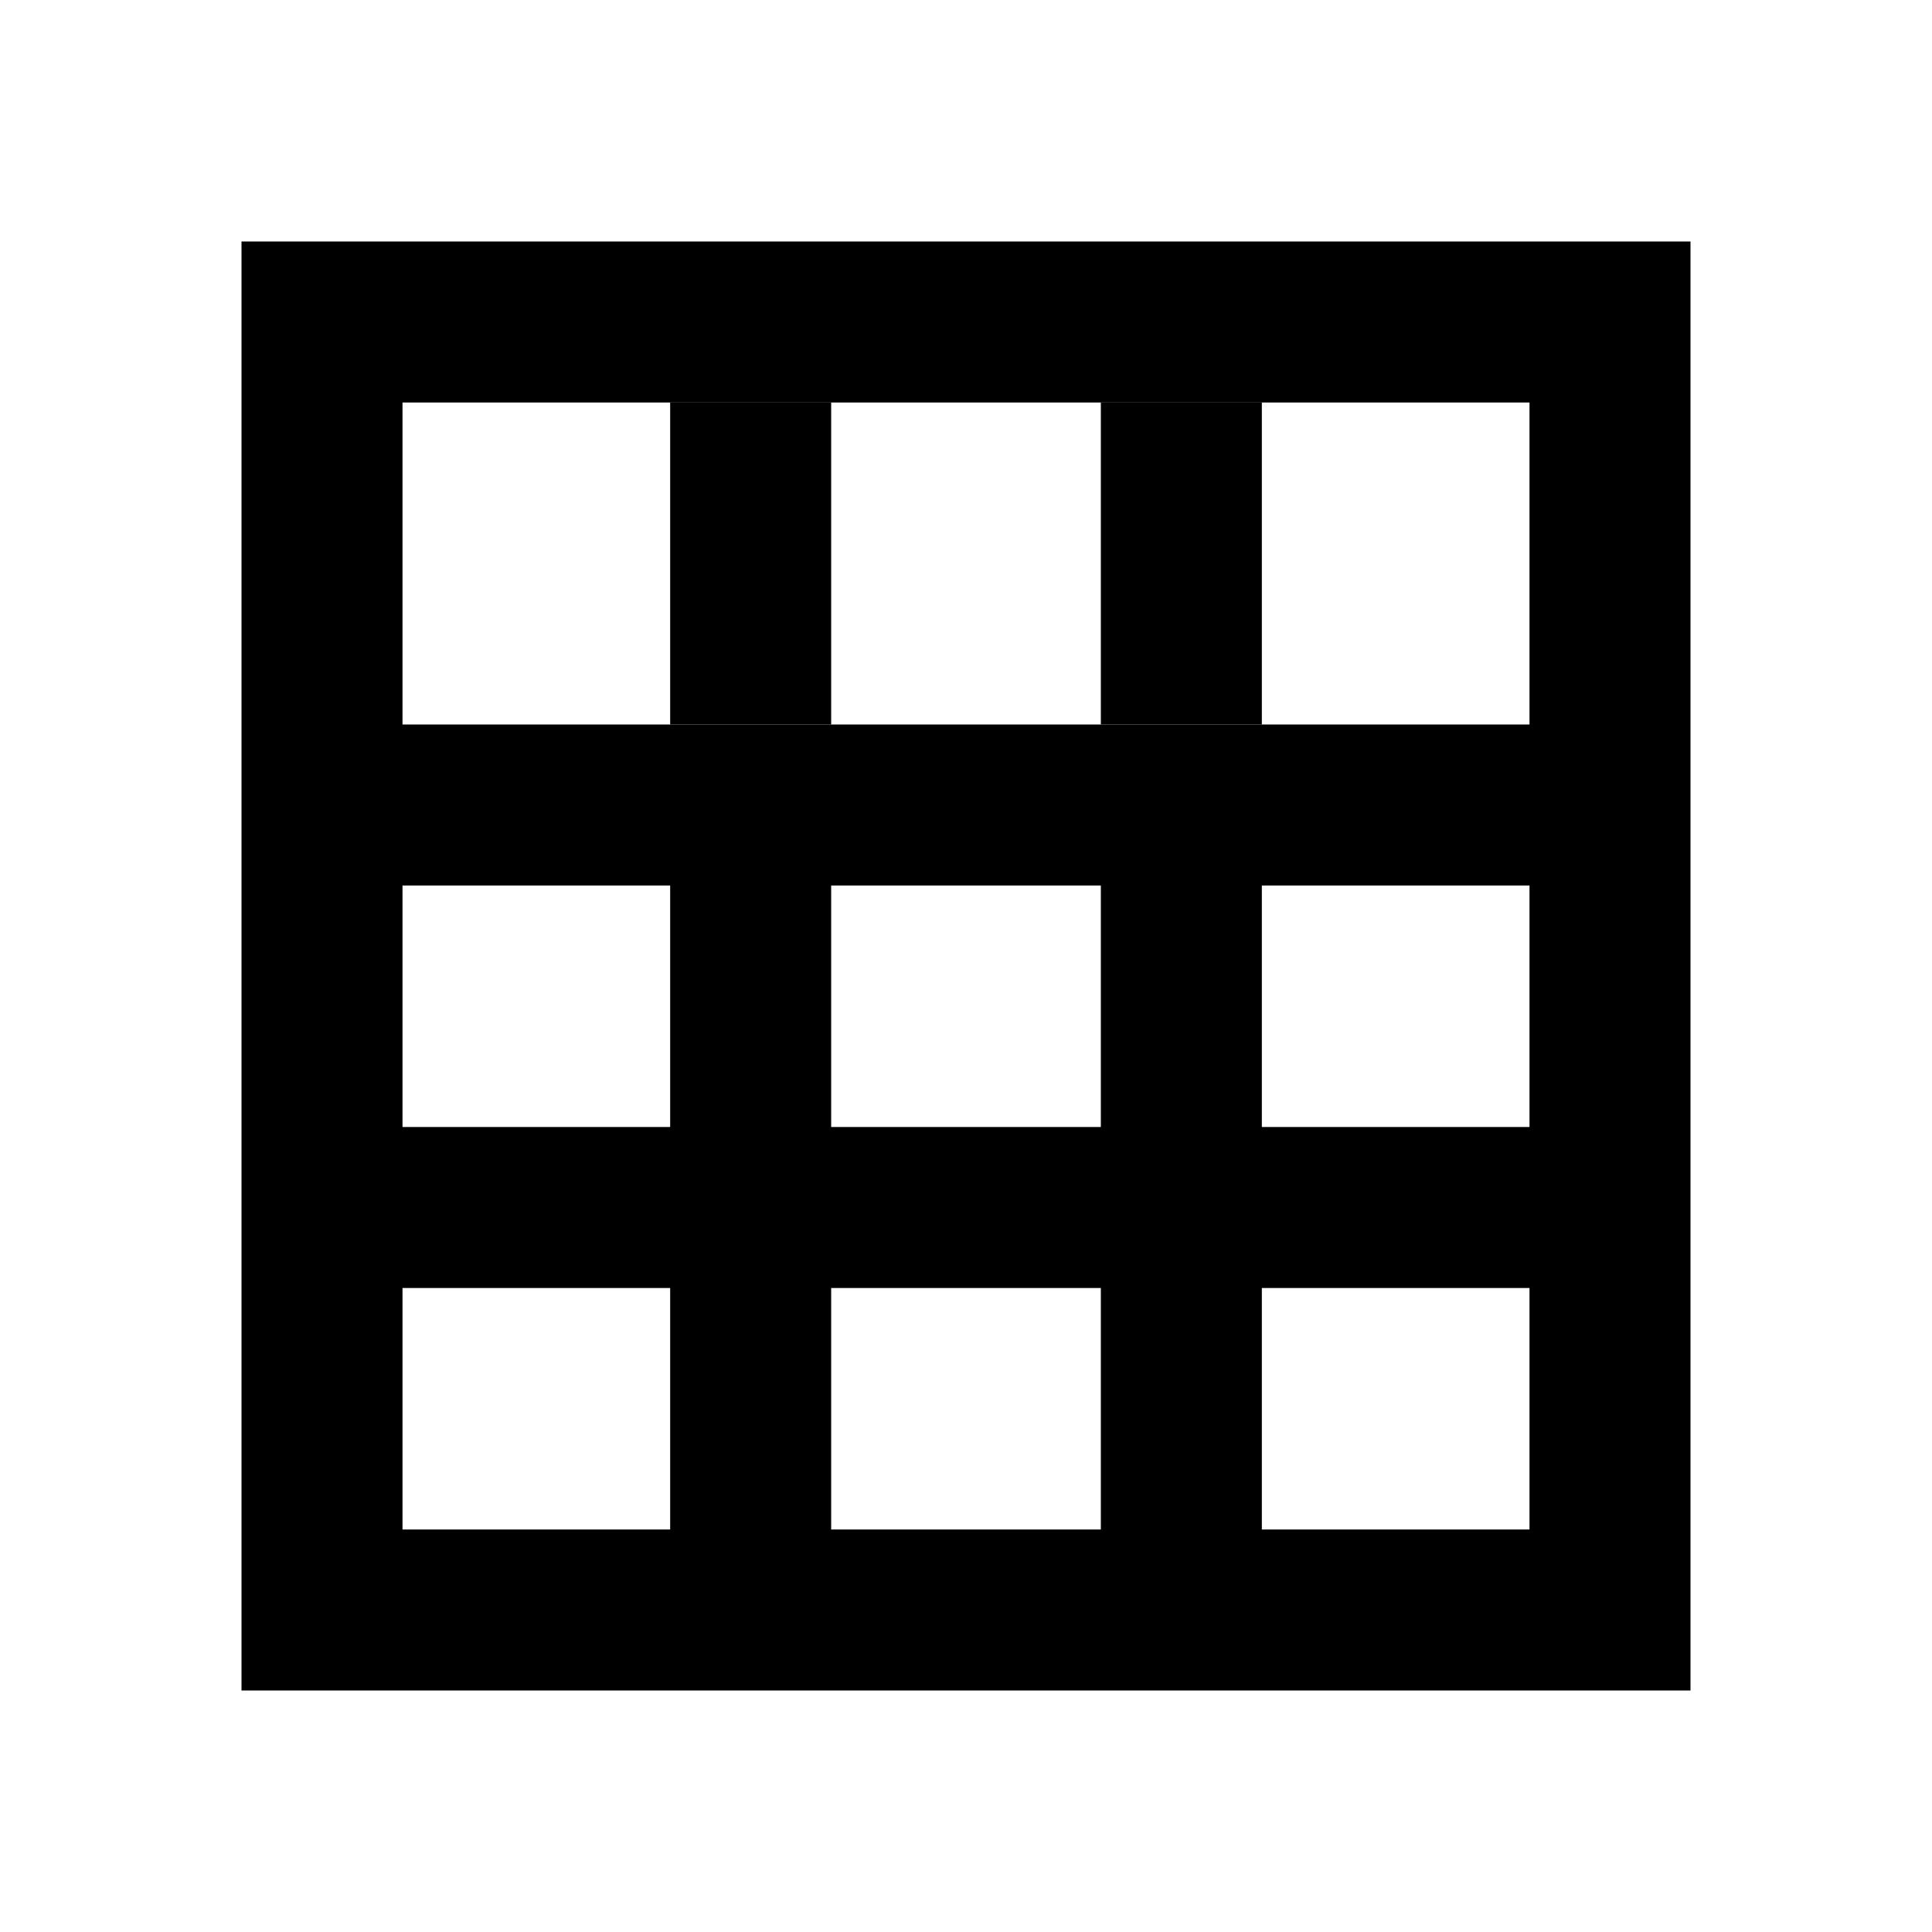
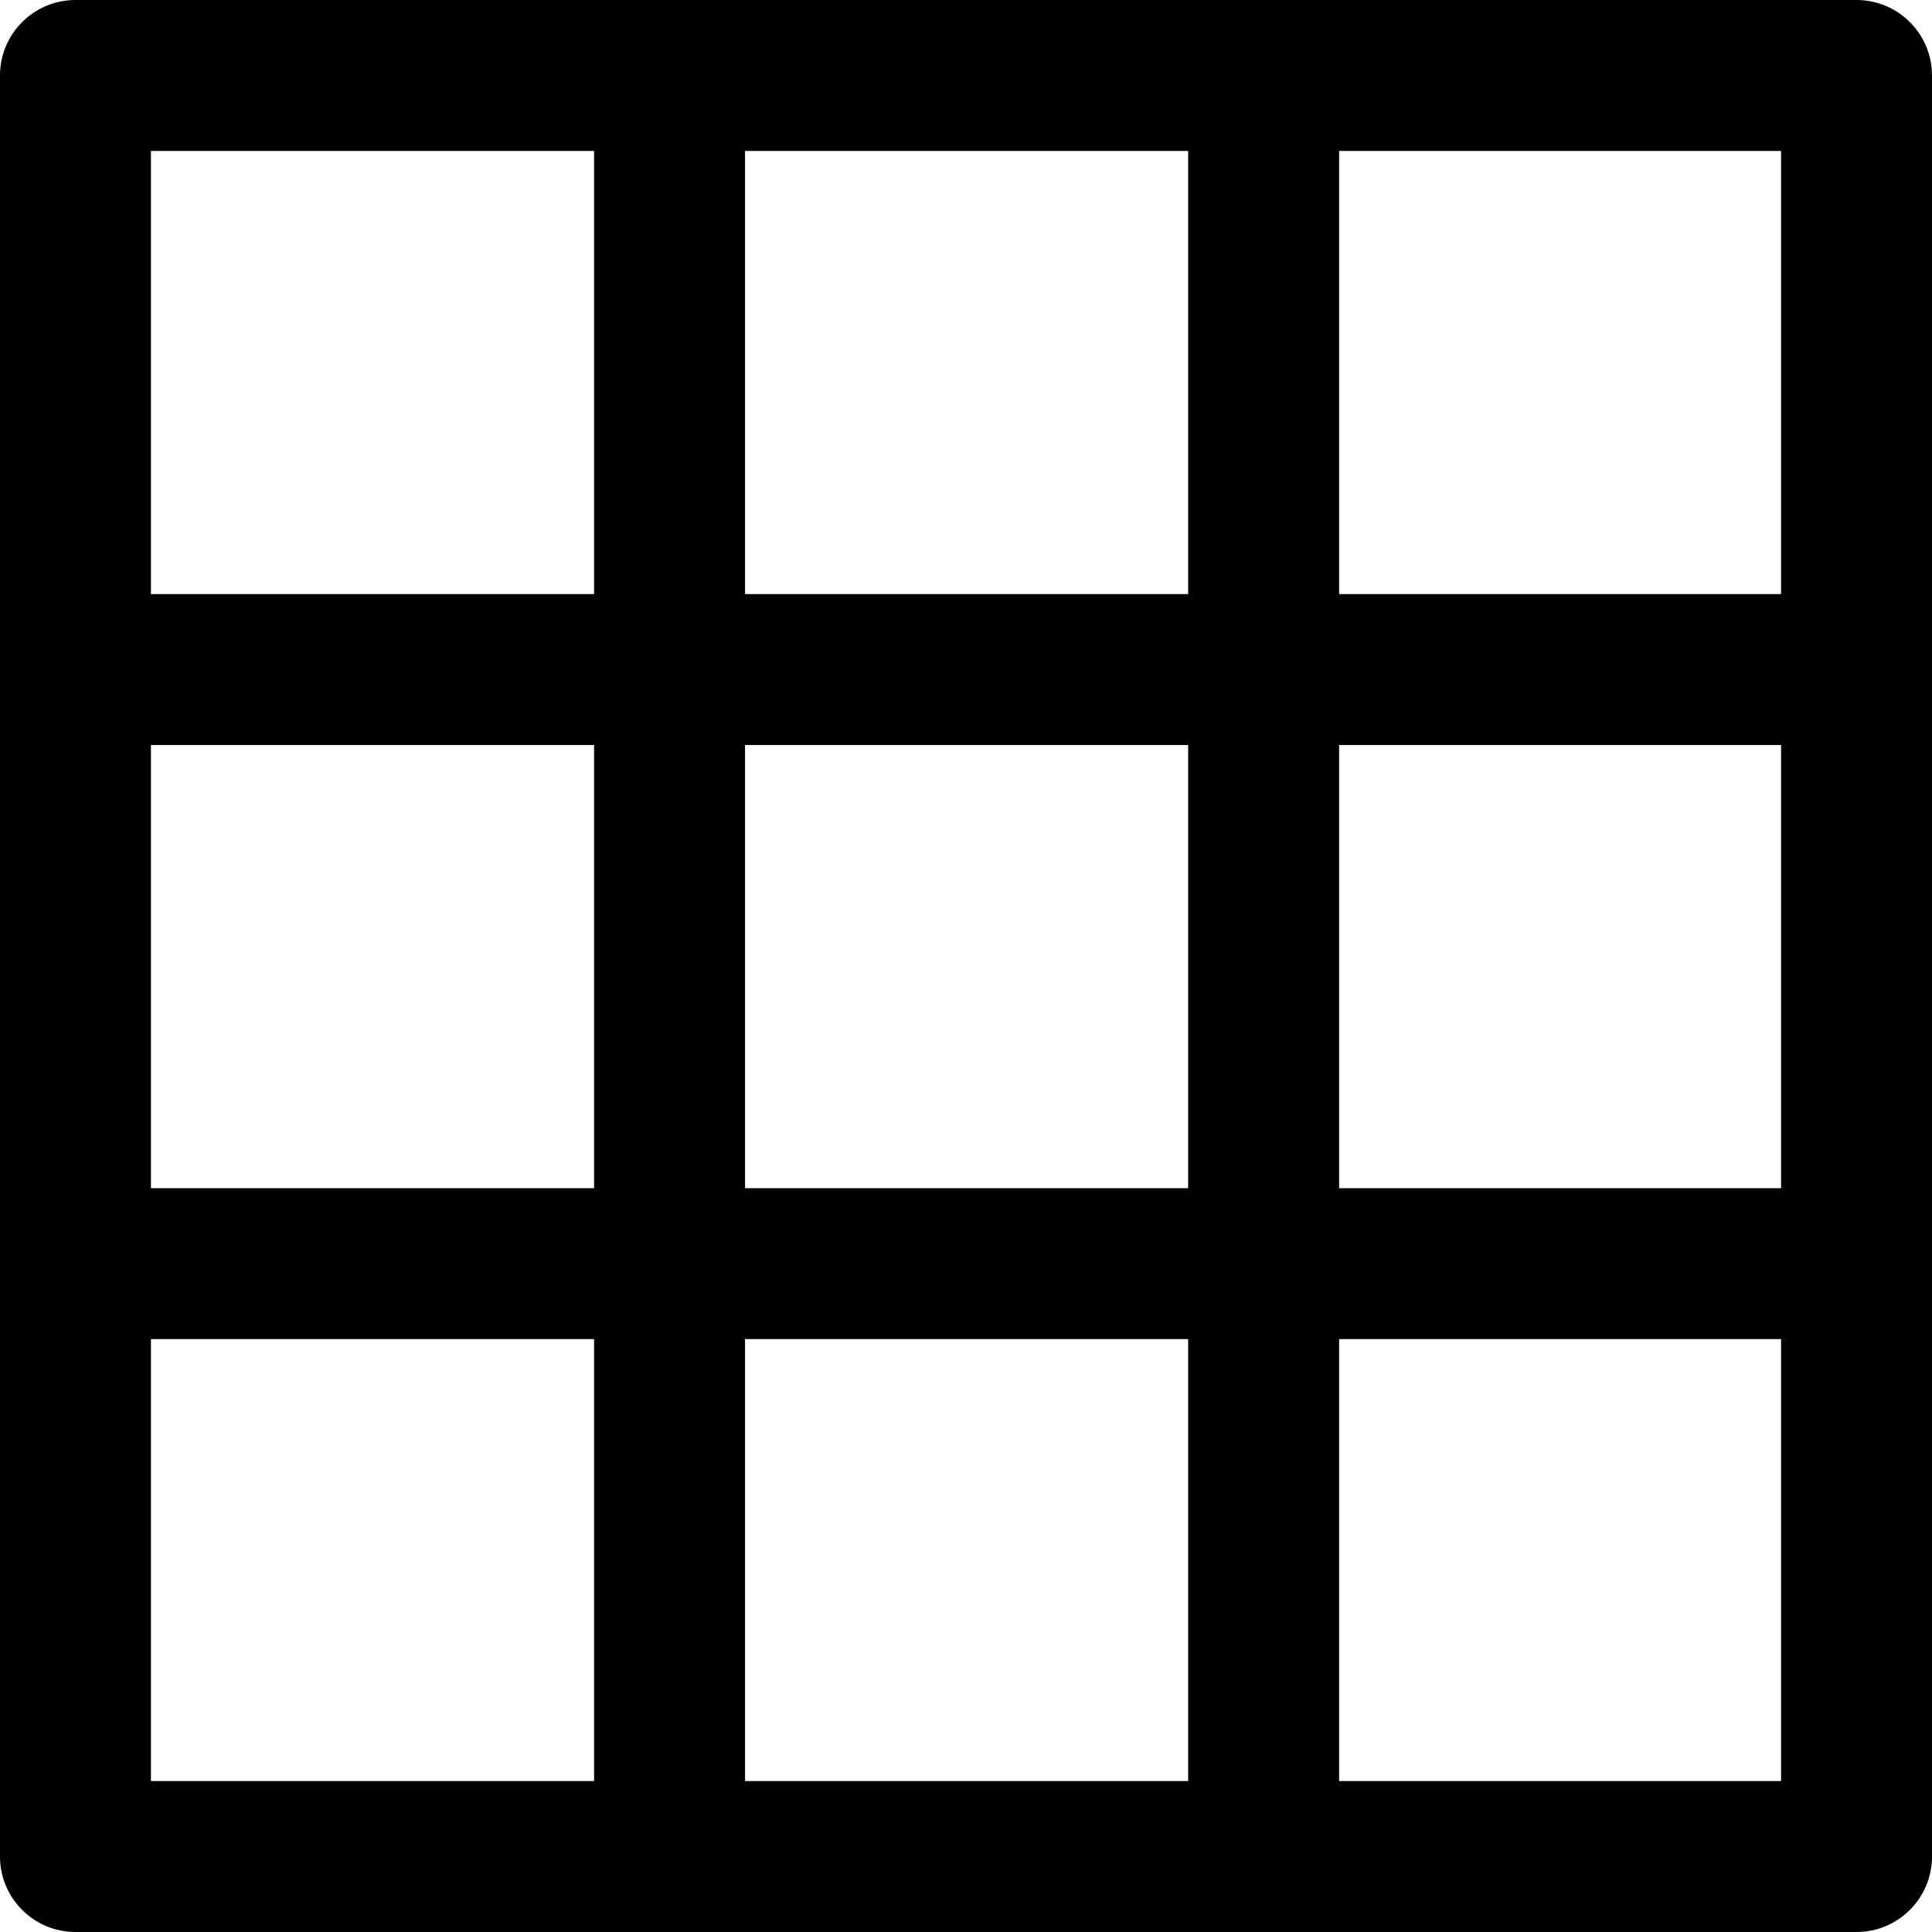
- <svg xmlns="http://www.w3.org/2000/svg" width="24" height="24" fill="currentColor" viewBox="0 0 24 24">
-   <mask id="a" width="24" height="24" x="0" y="0" maskUnits="userSpaceOnUse" style="mask-type:alpha">
-     <path d="M0 0h24v24H0z" />
-   </mask>
-   <g mask="url(#a)">
-     <path d="M3 21V3h18v18H3ZM5 9h14V5H5v4Zm5.325 5h3.35v-3h-3.35v3Zm0 5h3.35v-3h-3.35v3ZM5 14h3.325v-3H5v3Zm10.675 0H19v-3h-3.325v3ZM5 19h3.325v-3H5v3Zm10.675 0H19v-3h-3.325v3Z" />
-     <path d="M8.325 9h2V5h-2v4Zm5.35 0h2V5h-2v4Z" />
-   </g>
+ <svg xmlns="http://www.w3.org/2000/svg" width="16" height="16" viewBox="0 0 16 16" fill="none">
+   <path fill-rule="evenodd" clip-rule="evenodd" d="M0 0.625C0 0.28 0.28 0 0.625 0H15.375C15.72 0 16 0.28 16 0.625V15.375C16 15.72 15.72 16 15.375 16H0.625C0.28 16 0 15.72 0 15.375V0.625ZM1.25 1.25V4.92H4.92V1.25H1.25ZM1.25 9.84V6.17H4.92V9.84H1.25ZM1.25 11.09V14.75H4.92V11.09H1.25ZM6.17 11.09V14.75H9.84V11.09H6.17ZM11.09 11.09V14.75H14.75V11.09H11.09ZM14.75 9.84H11.09V6.17H14.75V9.84ZM9.84 9.84H6.17V6.17H9.84V9.84ZM11.09 4.92H14.75V1.25H11.09V4.92ZM6.17 4.92H9.84V1.25H6.17V4.92Z" fill="black" />
</svg>
